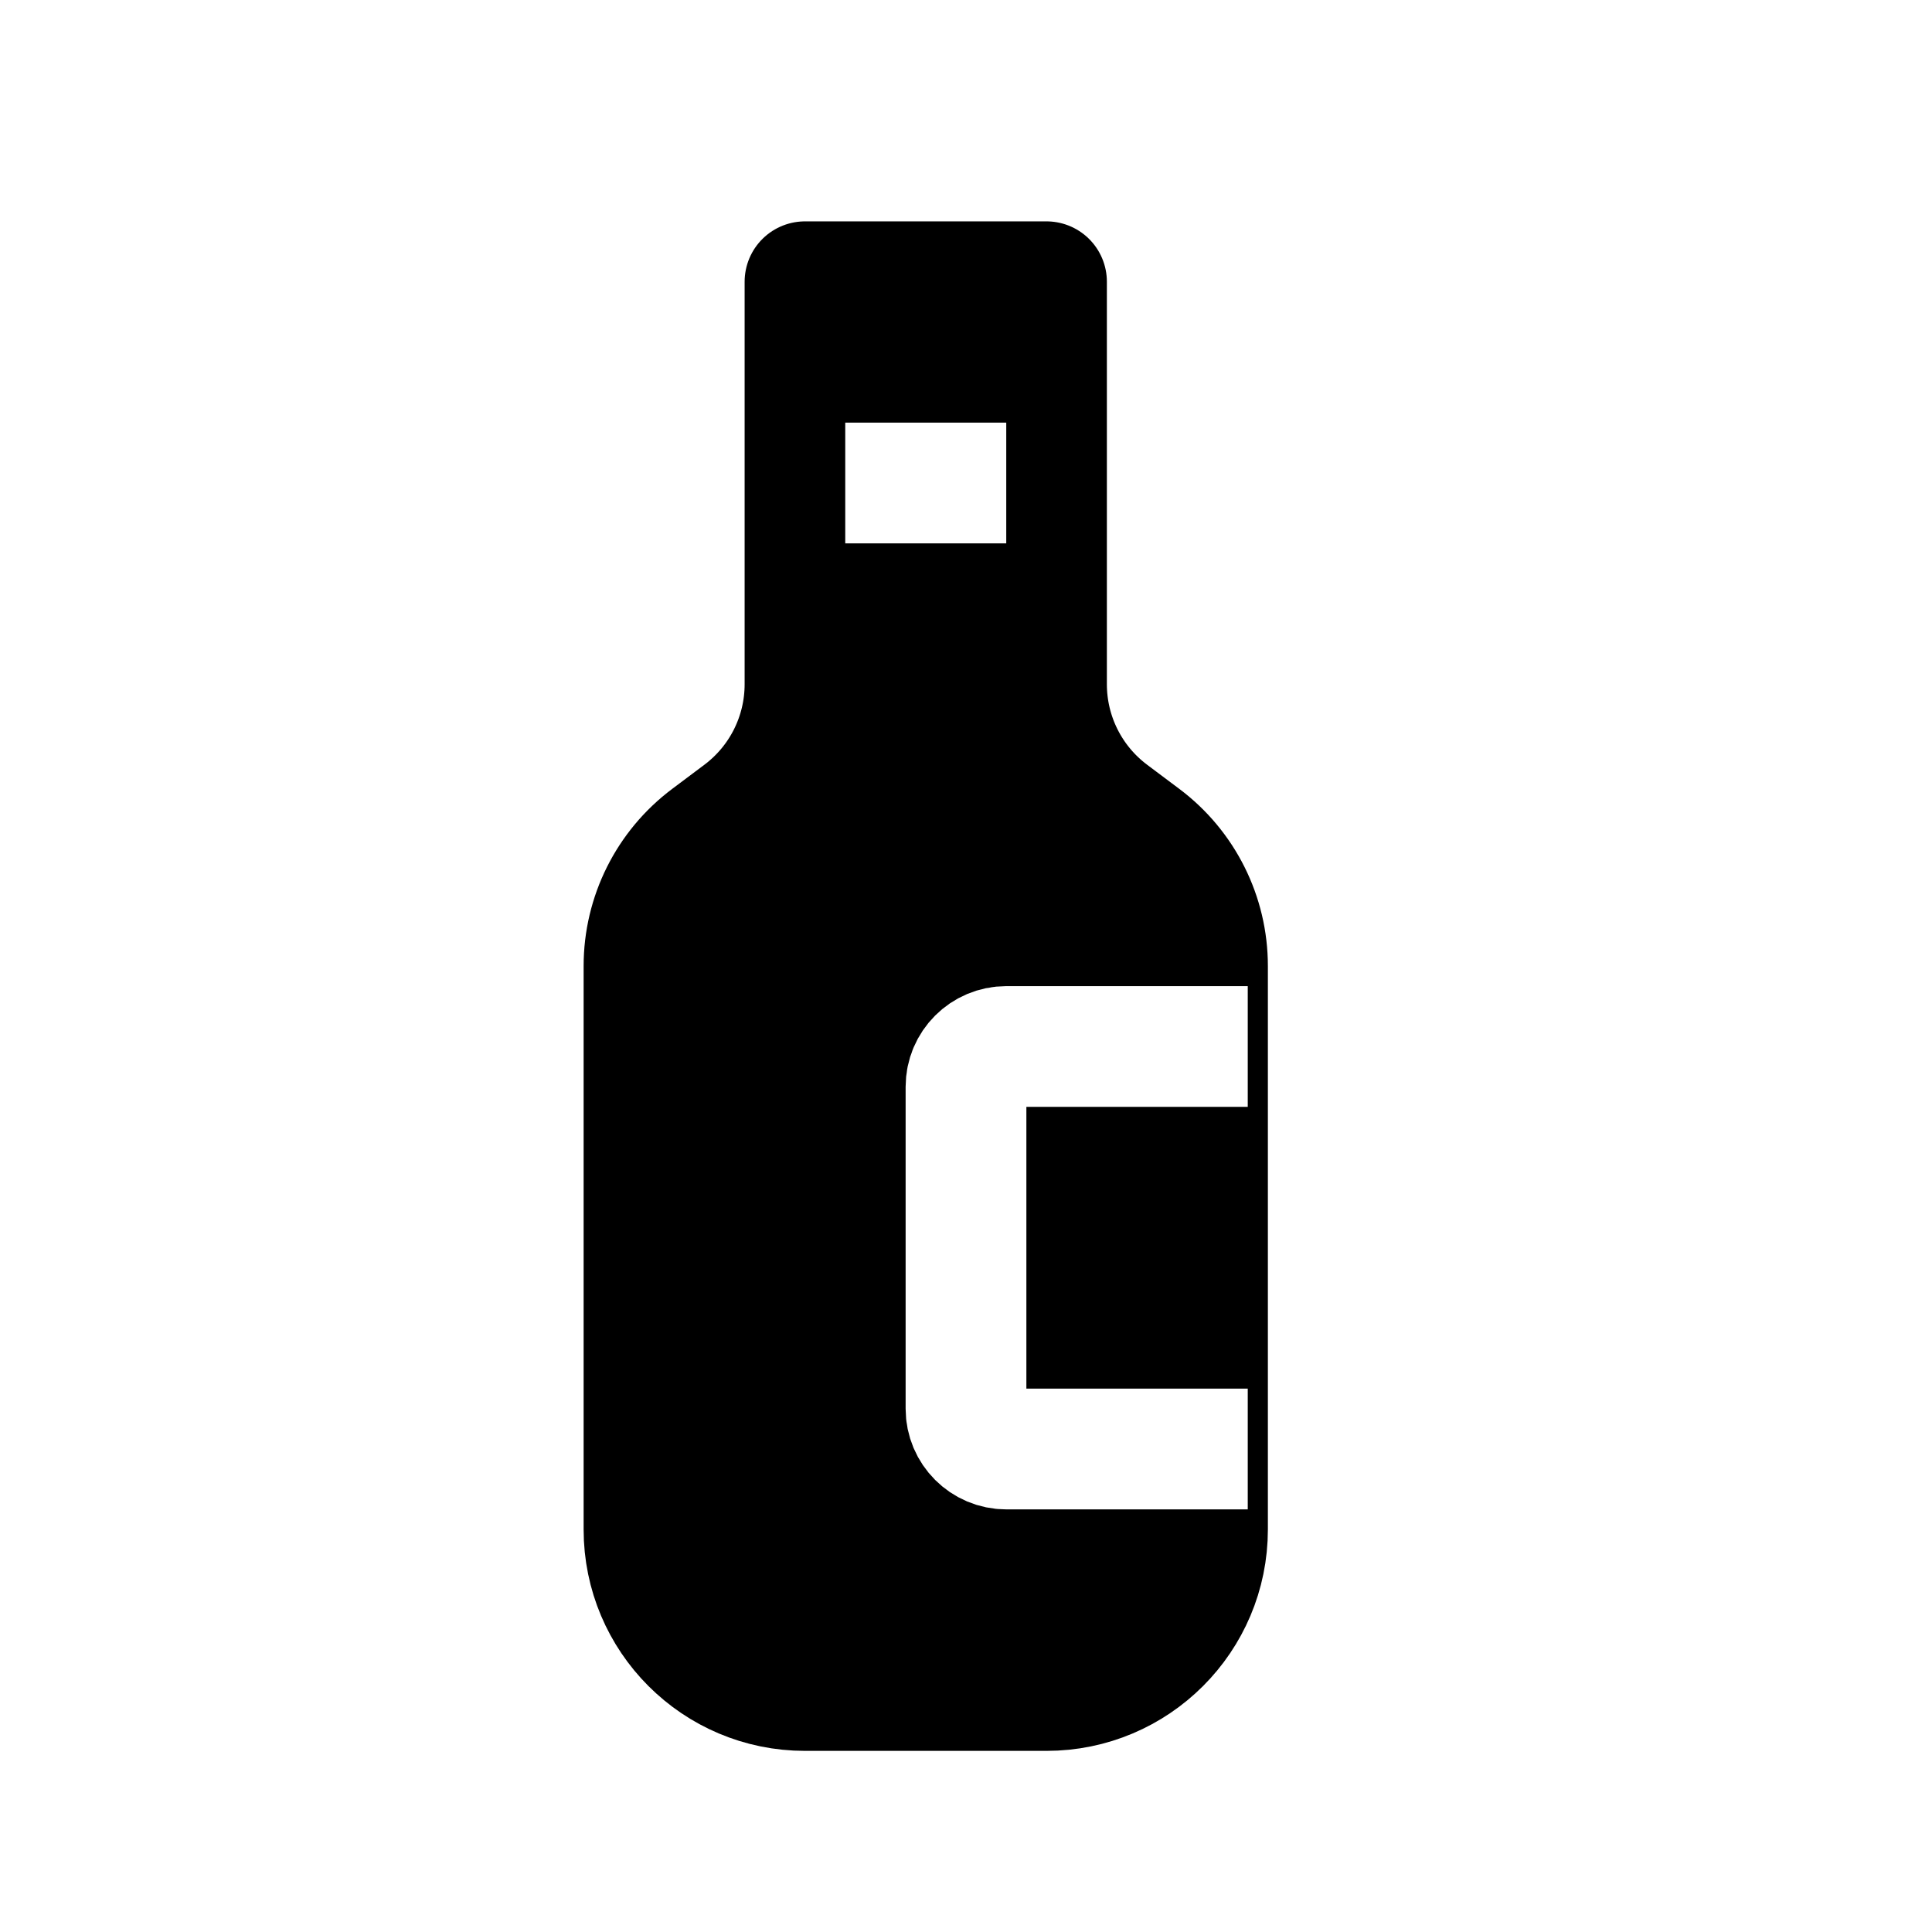
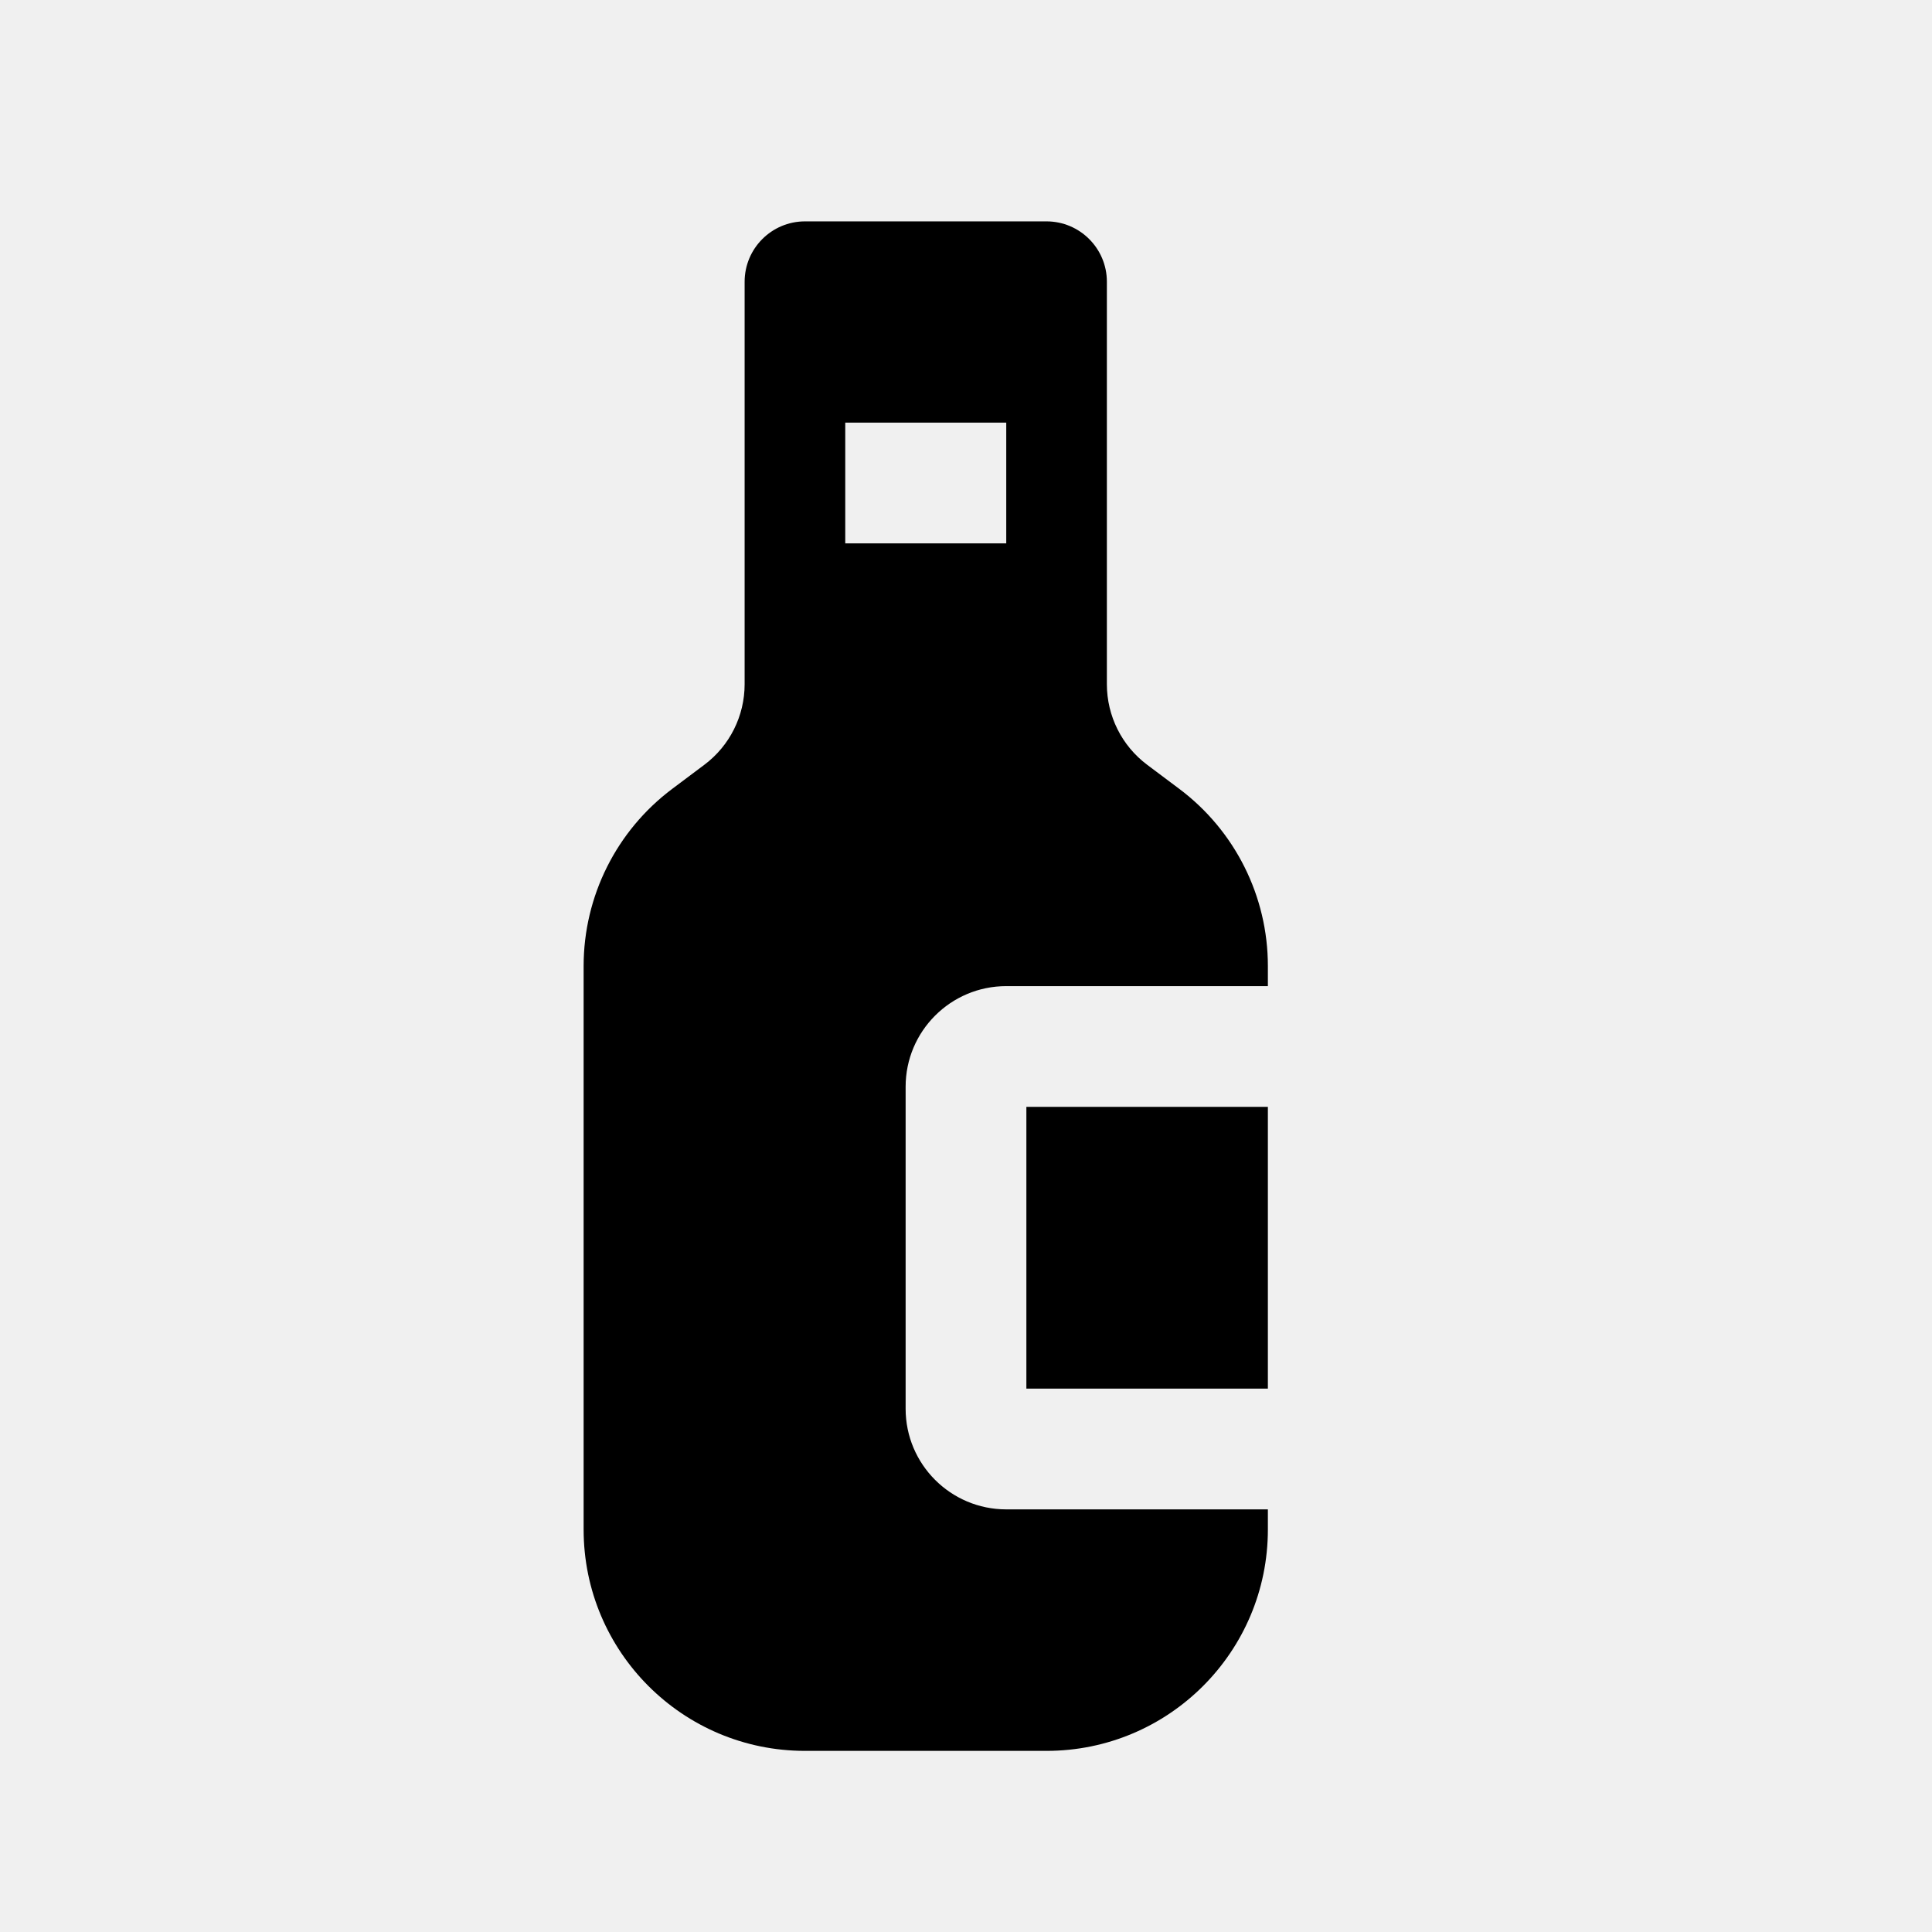
<svg xmlns="http://www.w3.org/2000/svg" width="24" height="24" viewBox="0 0 24 24" fill="none">
-   <rect width="24" height="24" fill="white" />
-   <path d="M10 3.5H13V8.5C13 9.13 13.296 9.722 13.8 10.1L14.2 10.4C14.704 10.778 15 11.37 15 12V19C15 20.105 14.105 21 13 21H10C8.895 21 8 20.105 8 19L8 12C8 11.37 8.296 10.778 8.8 10.4L9.2 10.1C9.704 9.722 10 9.13 10 8.5V3.5Z" fill="black" stroke="black" stroke-width="1.5" stroke-linejoin="round" />
-   <path d="M15.5 13H12.5C12.224 13 12 13.224 12 13.5L12 17.5C12 17.776 12.224 18 12.5 18H15.5" stroke="white" stroke-width="1.5" />
-   <path d="M10.5 6H12.5" stroke="white" stroke-width="1.5" />
+   <path fill-rule="evenodd" clip-rule="evenodd" d="M9.25 3.5C9.25 3.086 9.586 2.75 10 2.75H13C13.414 2.75 13.75 3.086 13.75 3.5V8.5C13.75 8.893 13.935 9.264 14.25 9.5L14.65 9.8C15.342 10.319 15.75 11.134 15.75 12V12.25H12.5C11.81 12.25 11.25 12.81 11.25 13.5V17.5C11.25 18.19 11.81 18.75 12.5 18.75H15.75V19C15.75 20.519 14.519 21.75 13 21.75H10C8.481 21.75 7.25 20.519 7.25 19V12C7.25 11.134 7.658 10.319 8.35 9.8L8.75 9.5C9.065 9.264 9.25 8.893 9.25 8.5V3.5ZM15.75 17.25V13.75H12.75V17.25H15.75ZM10.5 6.75H12.5V5.25H10.5V6.75Z" fill="black" />
</svg>
